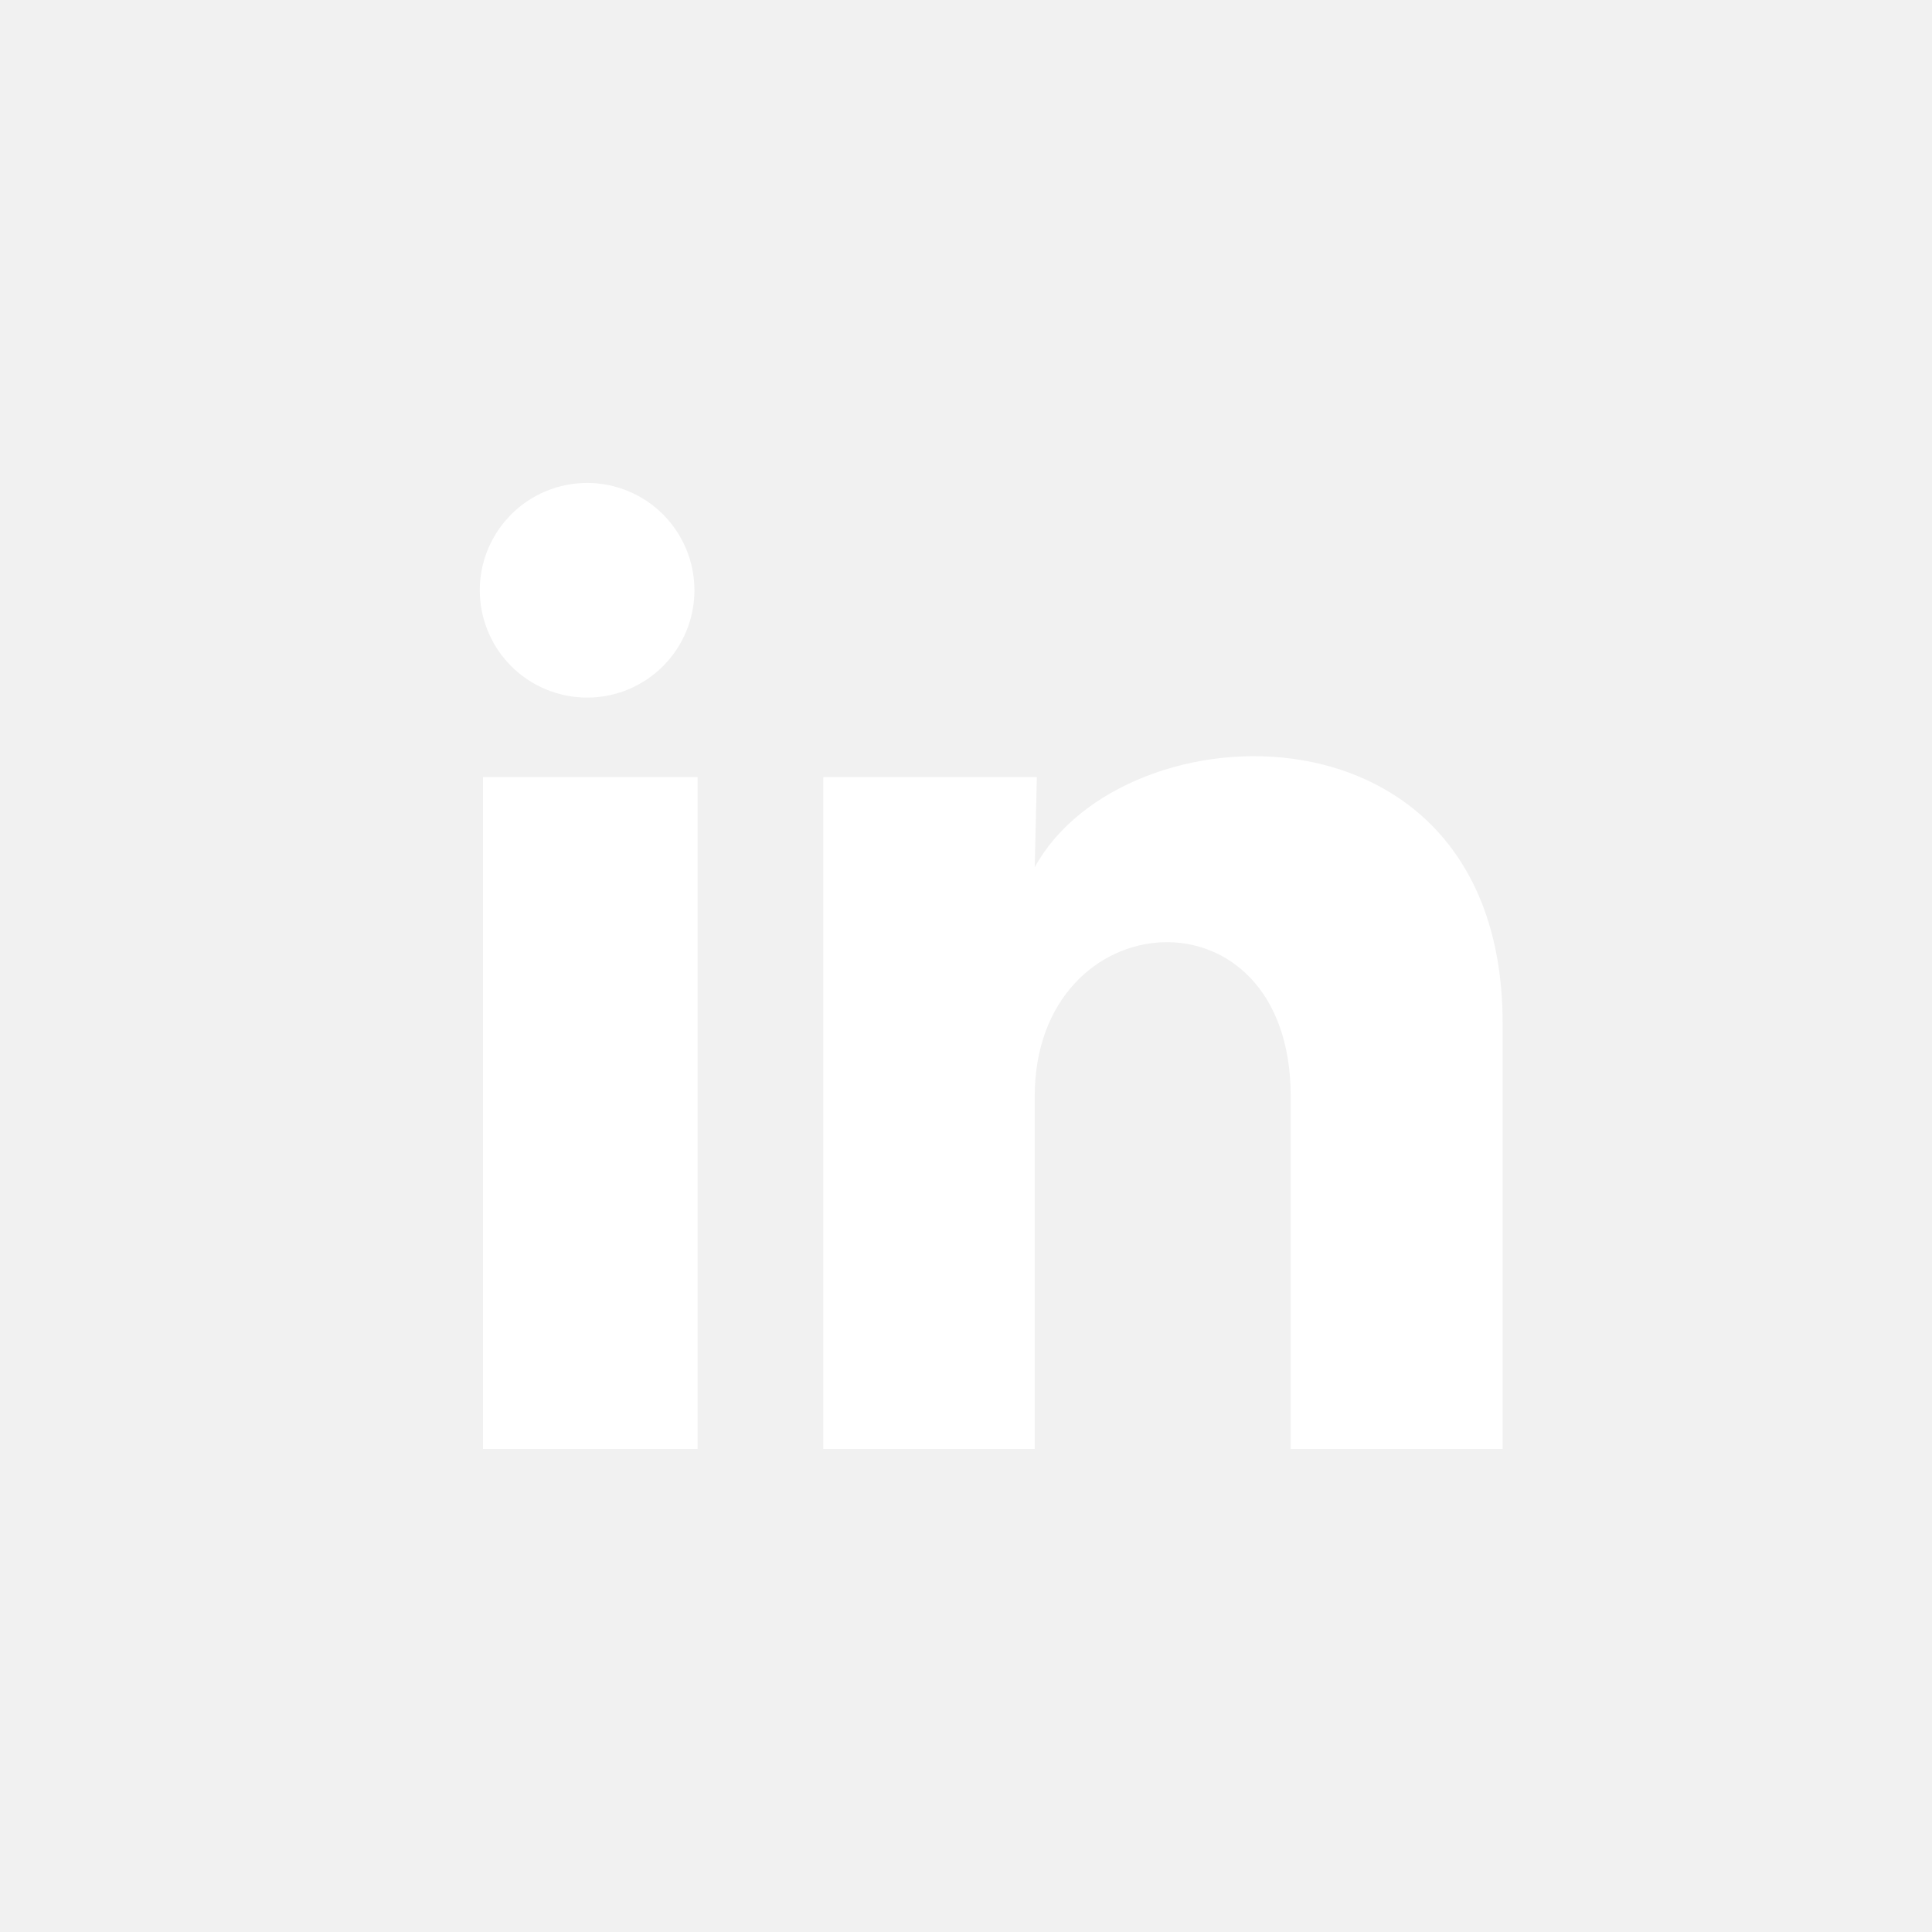
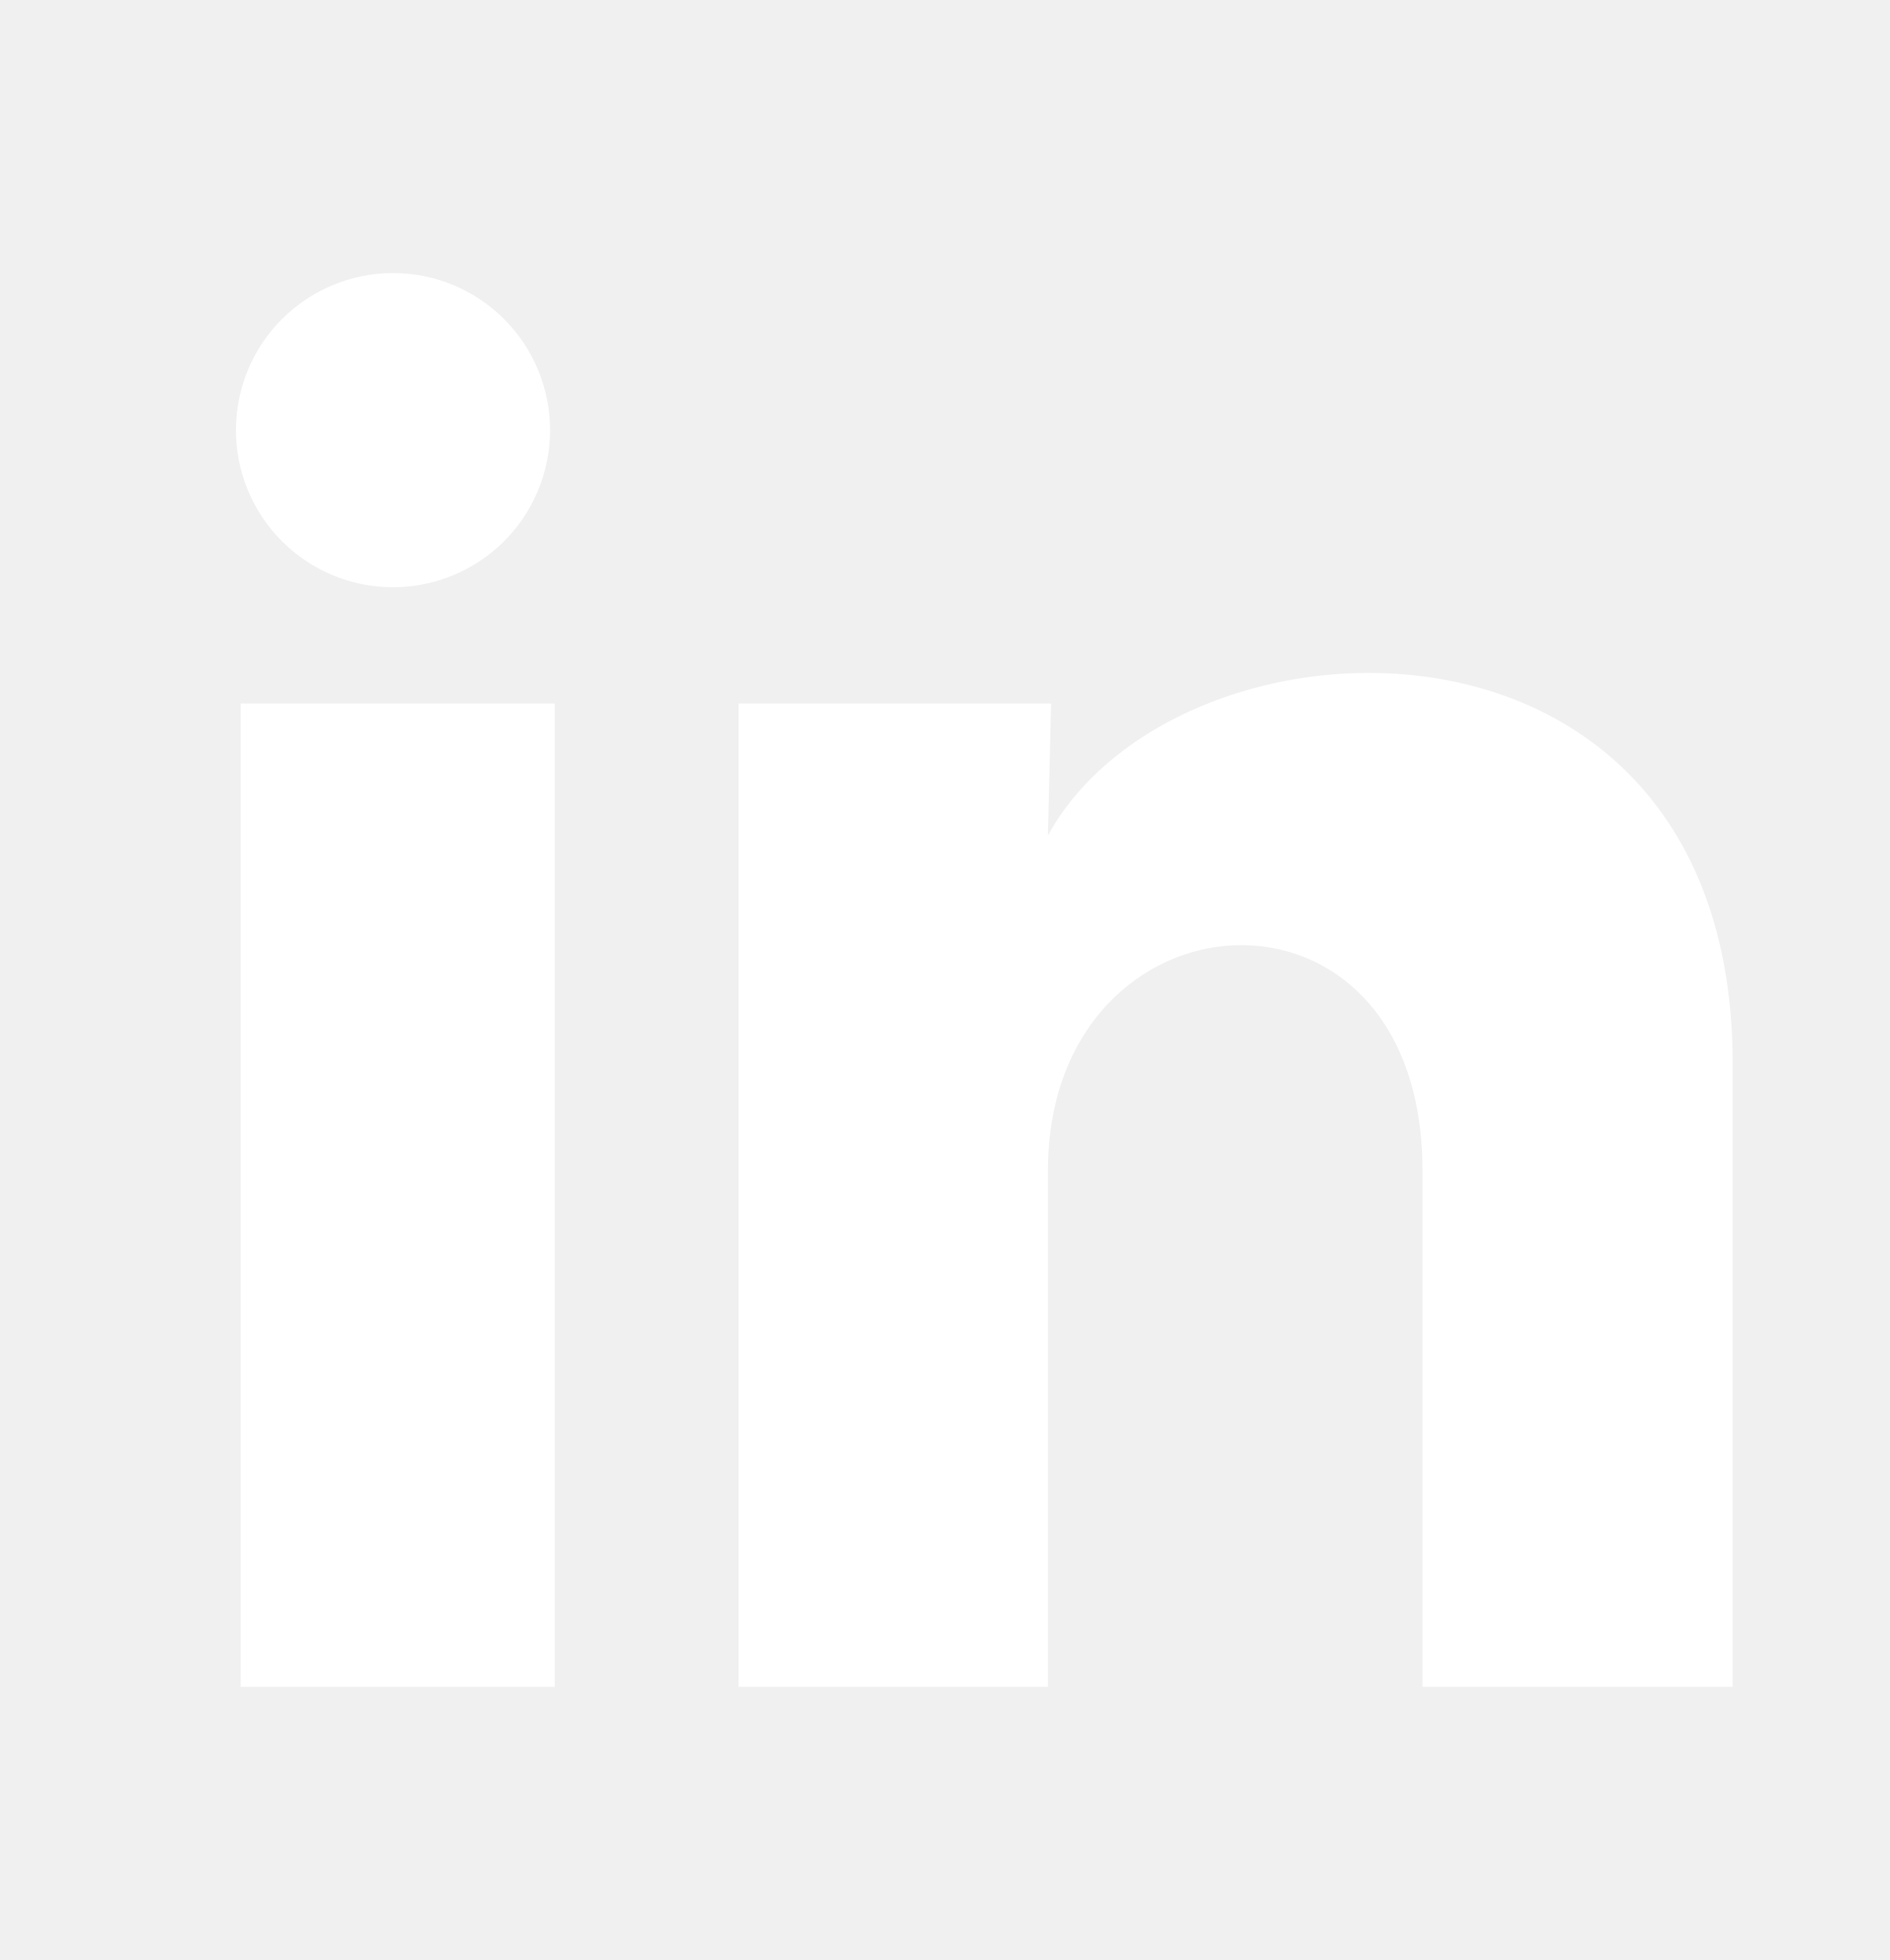
- <svg xmlns="http://www.w3.org/2000/svg" width="30" height="30" viewBox="0 0 30 30" fill="none">
-   <rect width="30" height="30" fill="white" fill-opacity="0.05" />
-   <path d="M10.783 9.167C10.783 9.609 10.607 10.033 10.294 10.345C9.982 10.657 9.558 10.833 9.116 10.832C8.674 10.832 8.25 10.656 7.938 10.344C7.625 10.031 7.45 9.607 7.45 9.165C7.45 8.723 7.626 8.299 7.939 7.987C8.251 7.674 8.675 7.499 9.117 7.499C9.559 7.499 9.983 7.675 10.296 7.988C10.608 8.301 10.784 8.725 10.783 9.167ZM10.833 12.067H7.5V22.5H10.833V12.067ZM16.1 12.067H12.783V22.5H16.067V17.025C16.067 13.975 20.042 13.692 20.042 17.025V22.5H23.333V15.892C23.333 10.75 17.45 10.942 16.067 13.467L16.1 12.067Z" fill="white" />
+ <svg xmlns="http://www.w3.org/2000/svg" width="27" height="28" viewBox="0 0 27 28" fill="none">
+   <g id="ri:linkedin-fill">
+     <path id="Vector" d="M7.859 6.146C7.859 6.741 7.622 7.312 7.201 7.733C6.78 8.153 6.209 8.389 5.614 8.389C5.019 8.389 4.448 8.152 4.028 7.731C3.607 7.31 3.371 6.739 3.371 6.144C3.372 5.549 3.608 4.978 4.029 4.558C4.45 4.137 5.021 3.901 5.616 3.901C6.211 3.901 6.782 4.138 7.203 4.559C7.623 4.98 7.859 5.551 7.859 6.146ZM7.926 10.051H3.439V24.098H7.926V10.051ZM15.017 10.051H10.552V24.098H14.972V16.726C14.972 12.62 20.324 12.239 20.324 16.726V24.098H24.756V15.2C24.756 8.278 16.835 8.536 14.972 11.936L15.017 10.051Z" fill="white" />
+   </g>
</svg>
